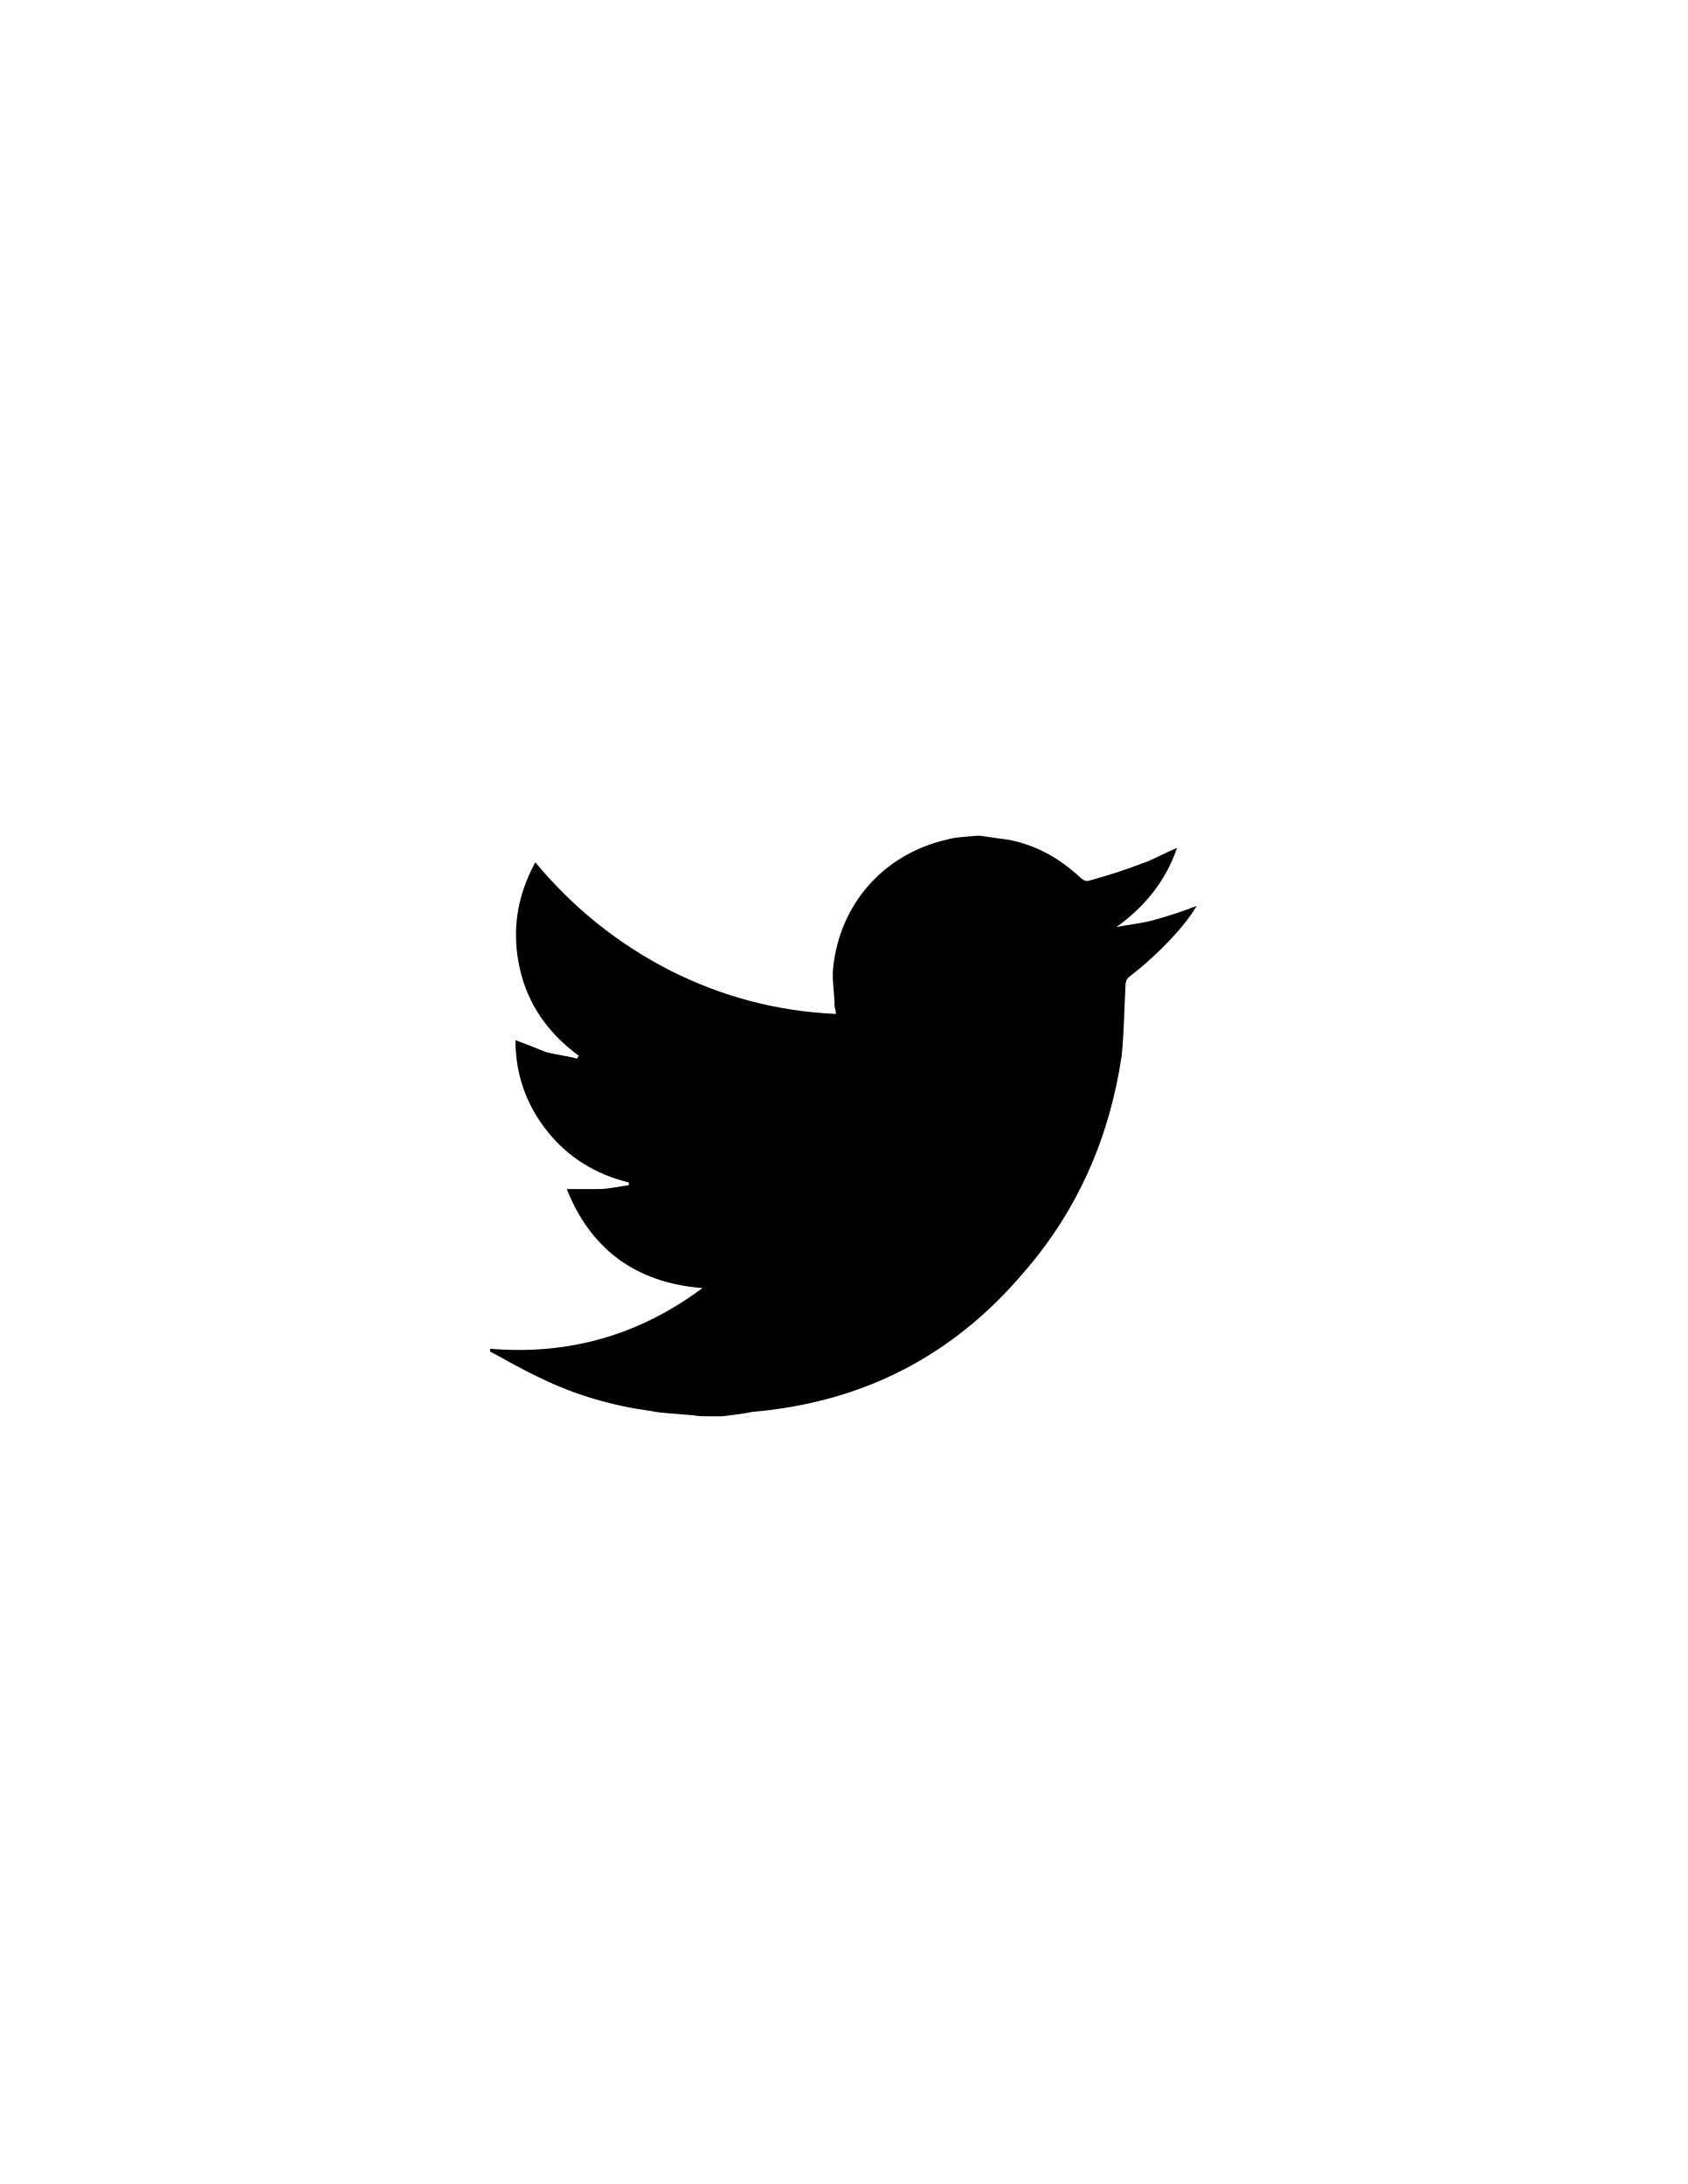
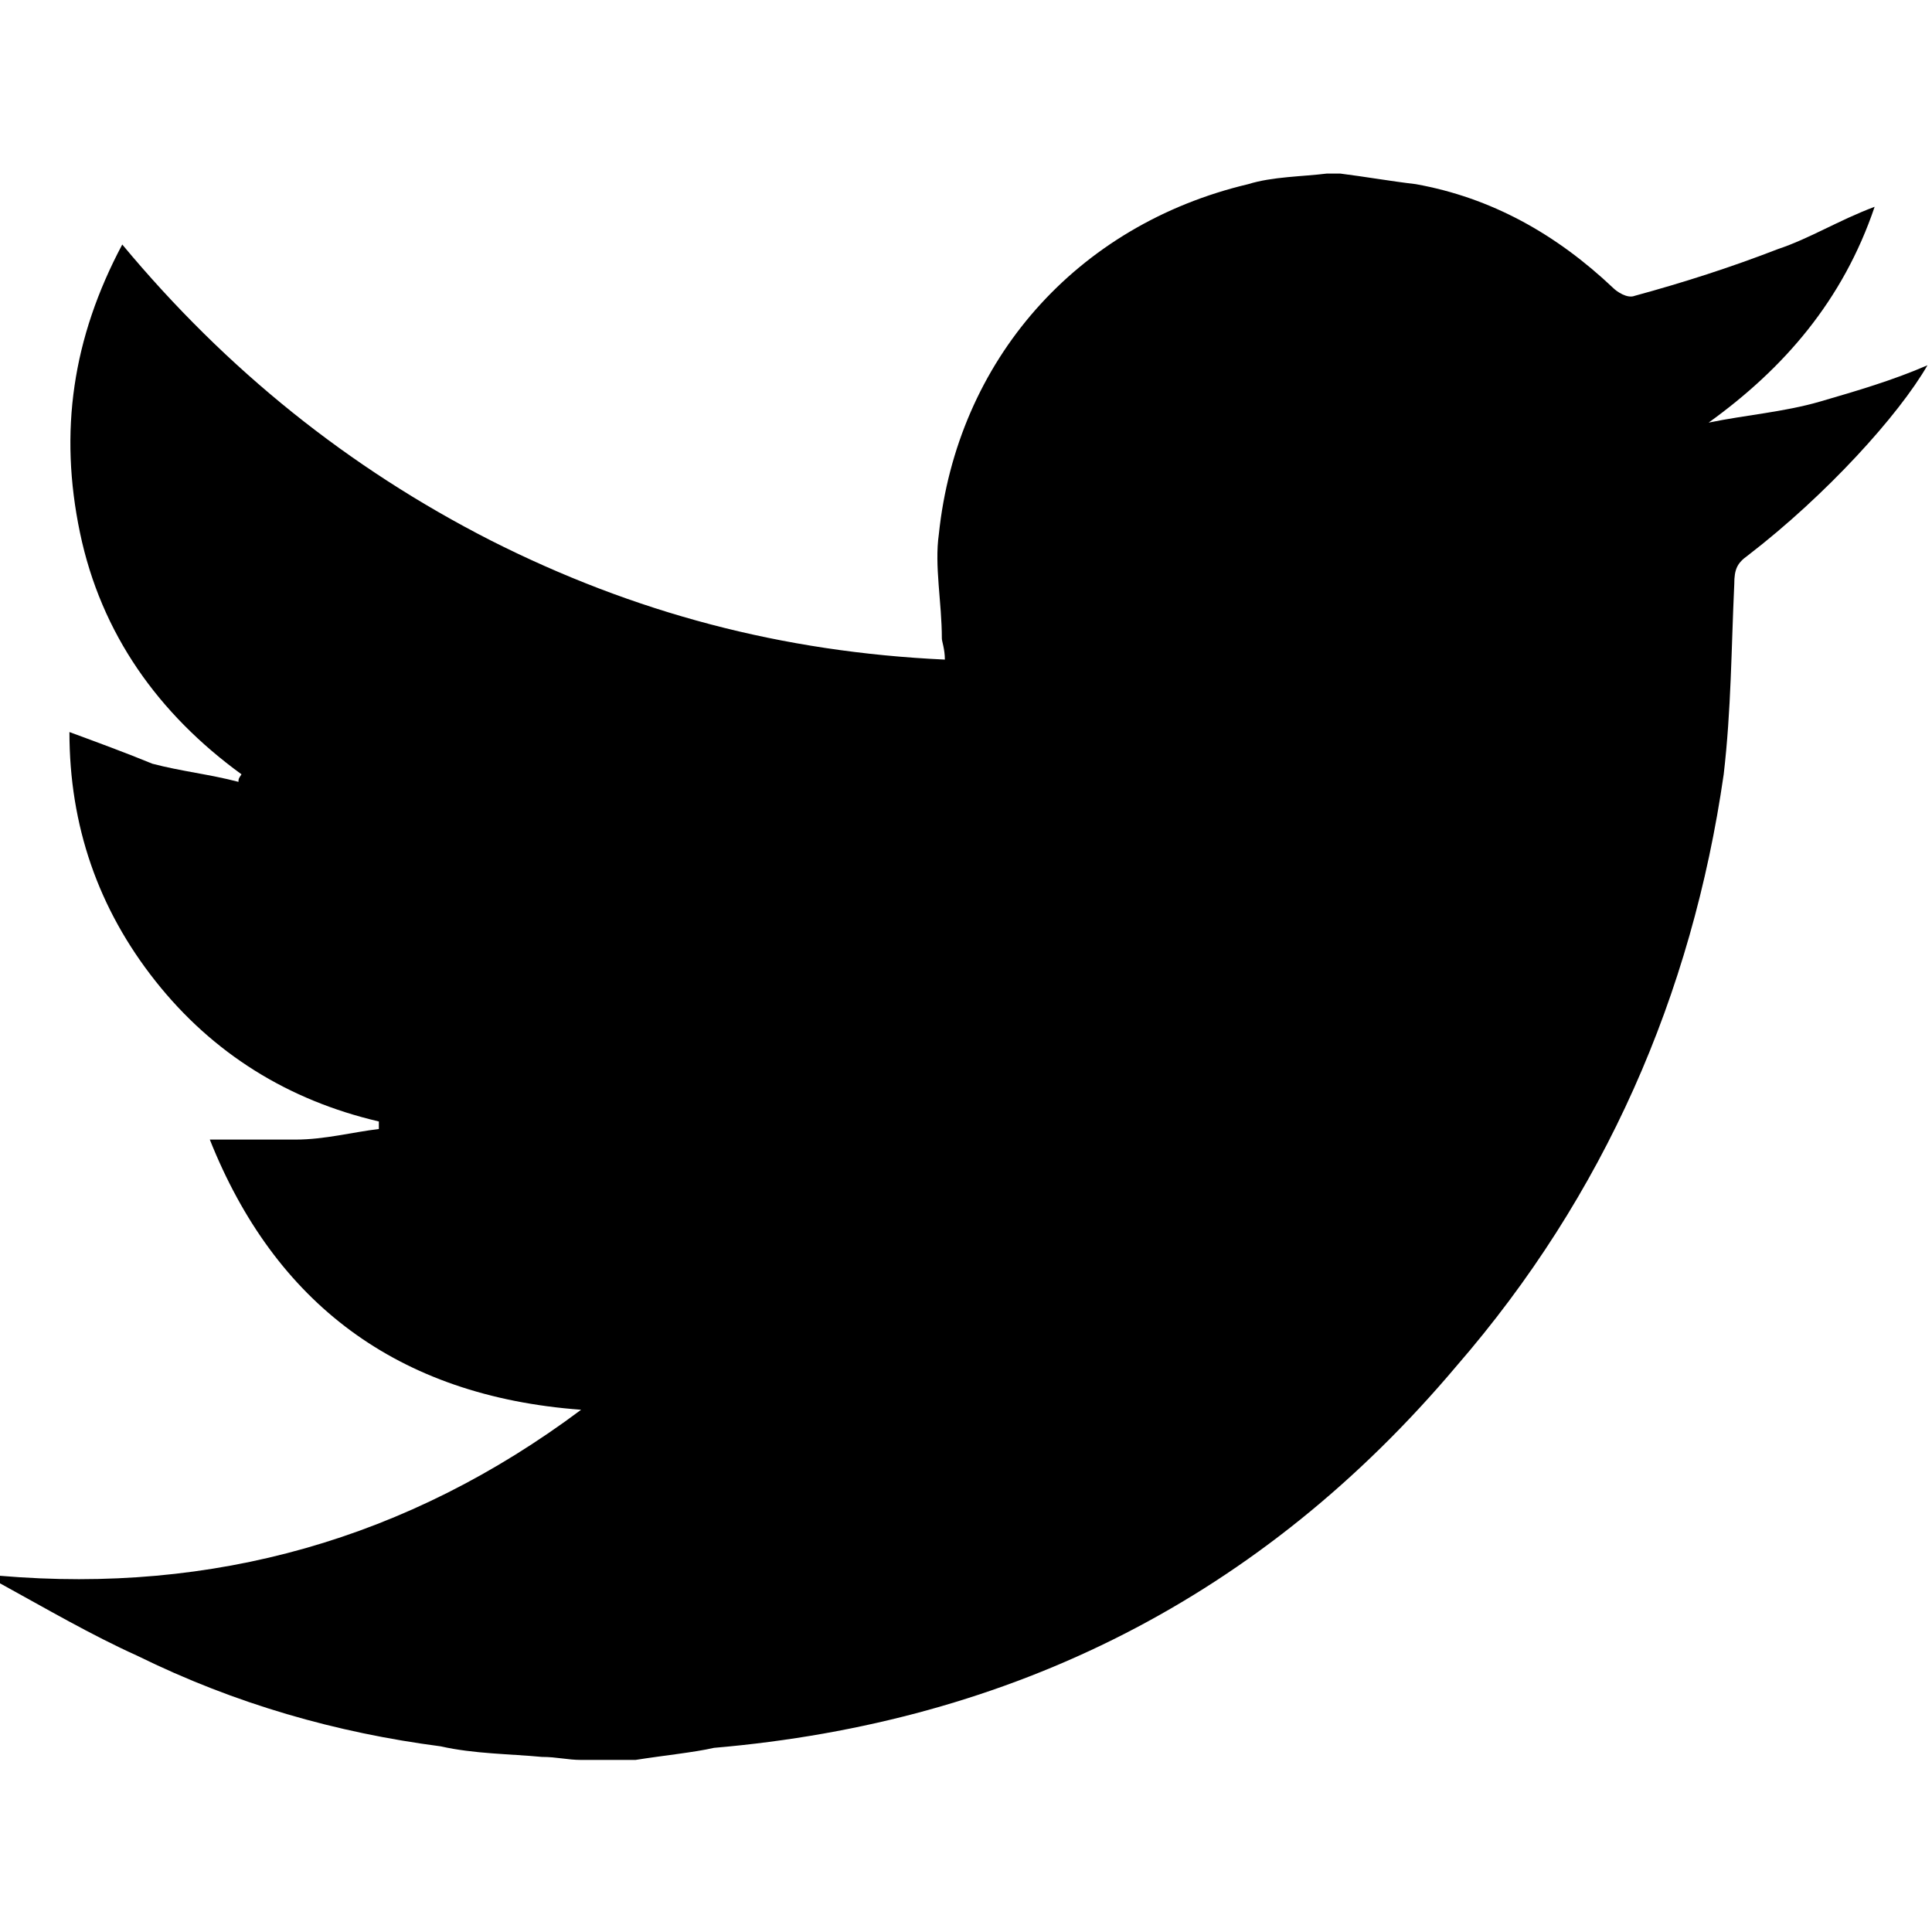
- <svg xmlns="http://www.w3.org/2000/svg" version="1.1" id="Calque_1" x="0px" y="0px" viewBox="0 0 612 792" enable-background="new 0 0 612 792" xml:space="preserve">
-   <path d="M262,513.6c-2.4,0-4.8,0-7.2,0c-1.9,0-3.3-0.5-5.3-0.5c-4.3-0.5-9.1-0.5-13.4-1.4c-13.9-1.9-27.3-5.7-40.2-12  c-6.2-2.9-12-6.2-18.2-9.6c0-0.5,0-0.5,0-1c28.2,2.4,54-4.8,77-22c-24.4-1.9-40.6-14.3-49.2-35.9c3.8,0,7.6,0,11.5,0  c3.8,0,7.6-1,11-1.4c0-0.5,0-0.5,0-1c-12-2.9-22-9.1-29.6-18.6c-7.6-9.6-11.5-20.6-11.5-33c3.8,1.4,7.6,2.9,11,4.3  c3.8,1,7.6,1.4,11.5,2.4c0-0.5,0-0.5,0.5-1c-11-8.1-18.6-18.6-21.5-32c-2.9-13.4-1-25.8,5.7-38.2c13.9,16.7,30.1,29.6,48.8,39.2  c19.1,9.6,38.7,14.8,60.2,15.8c0-1.4-0.5-2.4-0.5-2.9c0-4.8-1-9.6-0.5-13.9c2.4-23,18.2-41.1,41.1-46.4c3.3-1,7.2-1,10.5-1.4  c0.5,0,1.4,0,1.9,0c3.3,0.5,6.7,1,10,1.4c10,1.9,18.6,6.7,26.3,13.9c0.5,0.5,1.9,1.4,2.9,1c6.7-1.9,12.9-3.8,19.1-6.2  c4.3-1.4,8.1-3.8,12.9-5.7c-4.3,12.4-12,21.5-22,28.7c4.8-1,10-1.4,14.8-2.9c4.8-1.4,9.6-2.9,14.3-4.8c-3.8,6.7-13.4,17.2-23.9,25.3  c-1.4,1-1.9,1.9-1.9,3.8c-0.5,8.6-0.5,16.7-1.4,25.3c-4.3,29.2-15.8,55.9-35.4,78.4c-25.8,30.6-58.8,47.3-98.5,50.7  C269.7,512.7,265.8,513.1,262,513.6z" />
+ <svg xmlns="http://www.w3.org/2000/svg" version="1.1" id="Calque_1" x="0px" y="0px" viewBox="241.9 209.7 128 128" enable-background="new 241.9 209.7 128 128" xml:space="preserve">
+   <path d="M284,326.3c-1.2,0-2.4,0-3.6,0c-0.9,0-1.6-0.2-2.6-0.2c-2.1-0.2-4.5-0.2-6.7-0.7c-6.9-0.9-13.6-2.8-20.1-6  c-3.1-1.4-6-3.1-9.1-4.8c0-0.2,0-0.2,0-0.5c14.1,1.2,27-2.4,38.5-11c-12.2-0.9-20.3-7.1-24.6-17.9c1.9,0,3.8,0,5.7,0  c1.9,0,3.8-0.5,5.5-0.7c0-0.2,0-0.2,0-0.5c-6-1.4-11-4.5-14.8-9.3c-3.8-4.8-5.7-10.3-5.7-16.5c1.9,0.7,3.8,1.4,5.5,2.1  c1.9,0.5,3.8,0.7,5.7,1.2c0-0.2,0-0.2,0.2-0.5c-5.5-4-9.3-9.3-10.7-16c-1.4-6.7-0.5-12.9,2.8-19.1c6.9,8.3,15,14.8,24.4,19.6  c9.5,4.8,19.3,7.4,30.1,7.9c0-0.7-0.2-1.2-0.2-1.4c0-2.4-0.5-4.8-0.2-6.9c1.2-11.5,9.1-20.5,20.5-23.2c1.6-0.5,3.6-0.5,5.2-0.7  c0.2,0,0.7,0,0.9,0c1.6,0.2,3.3,0.5,5,0.7c5,0.9,9.3,3.3,13.1,6.9c0.2,0.2,0.9,0.7,1.4,0.5c3.3-0.9,6.4-1.9,9.5-3.1  c2.1-0.7,4-1.9,6.4-2.8c-2.1,6.2-6,10.7-11,14.3c2.4-0.5,5-0.7,7.4-1.4c2.4-0.7,4.8-1.4,7.1-2.4c-1.9,3.3-6.7,8.6-11.9,12.6  c-0.7,0.5-0.9,0.9-0.9,1.9c-0.2,4.3-0.2,8.3-0.7,12.6c-2.1,14.6-7.9,27.9-17.7,39.2c-12.9,15.3-29.4,23.6-49.2,25.3  C287.9,325.8,285.9,326,284,326.3z" />
</svg>
